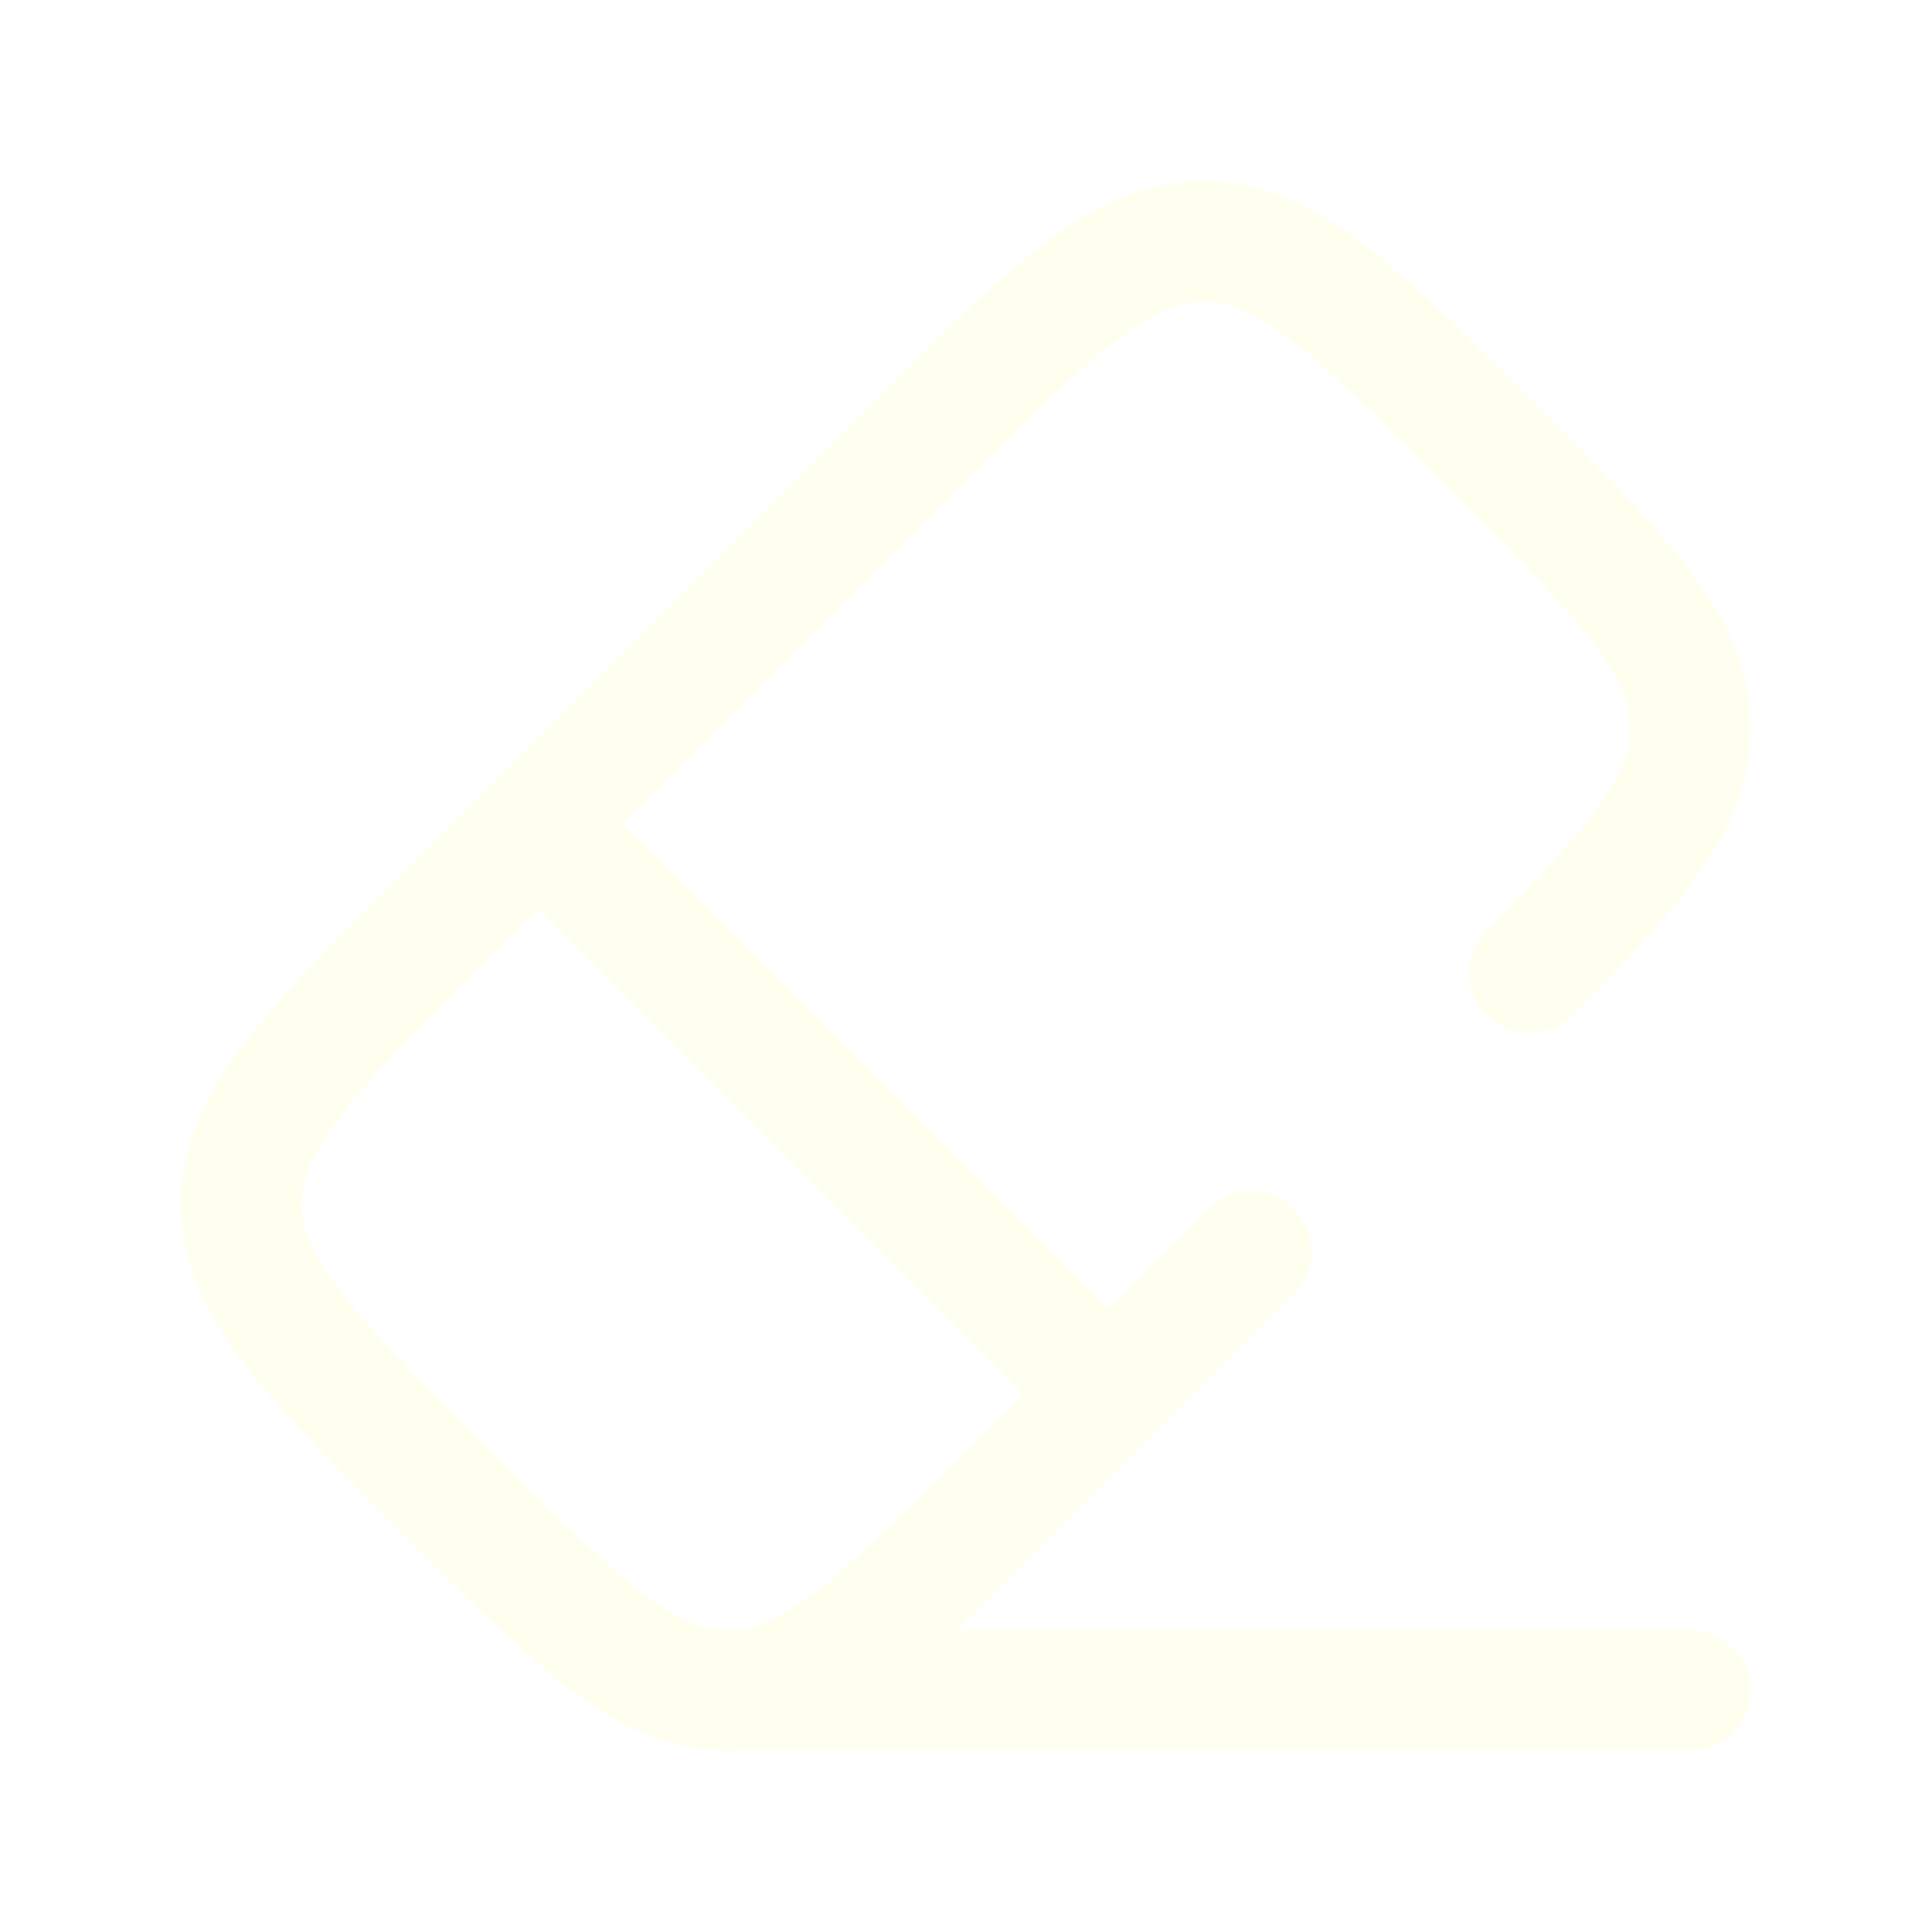
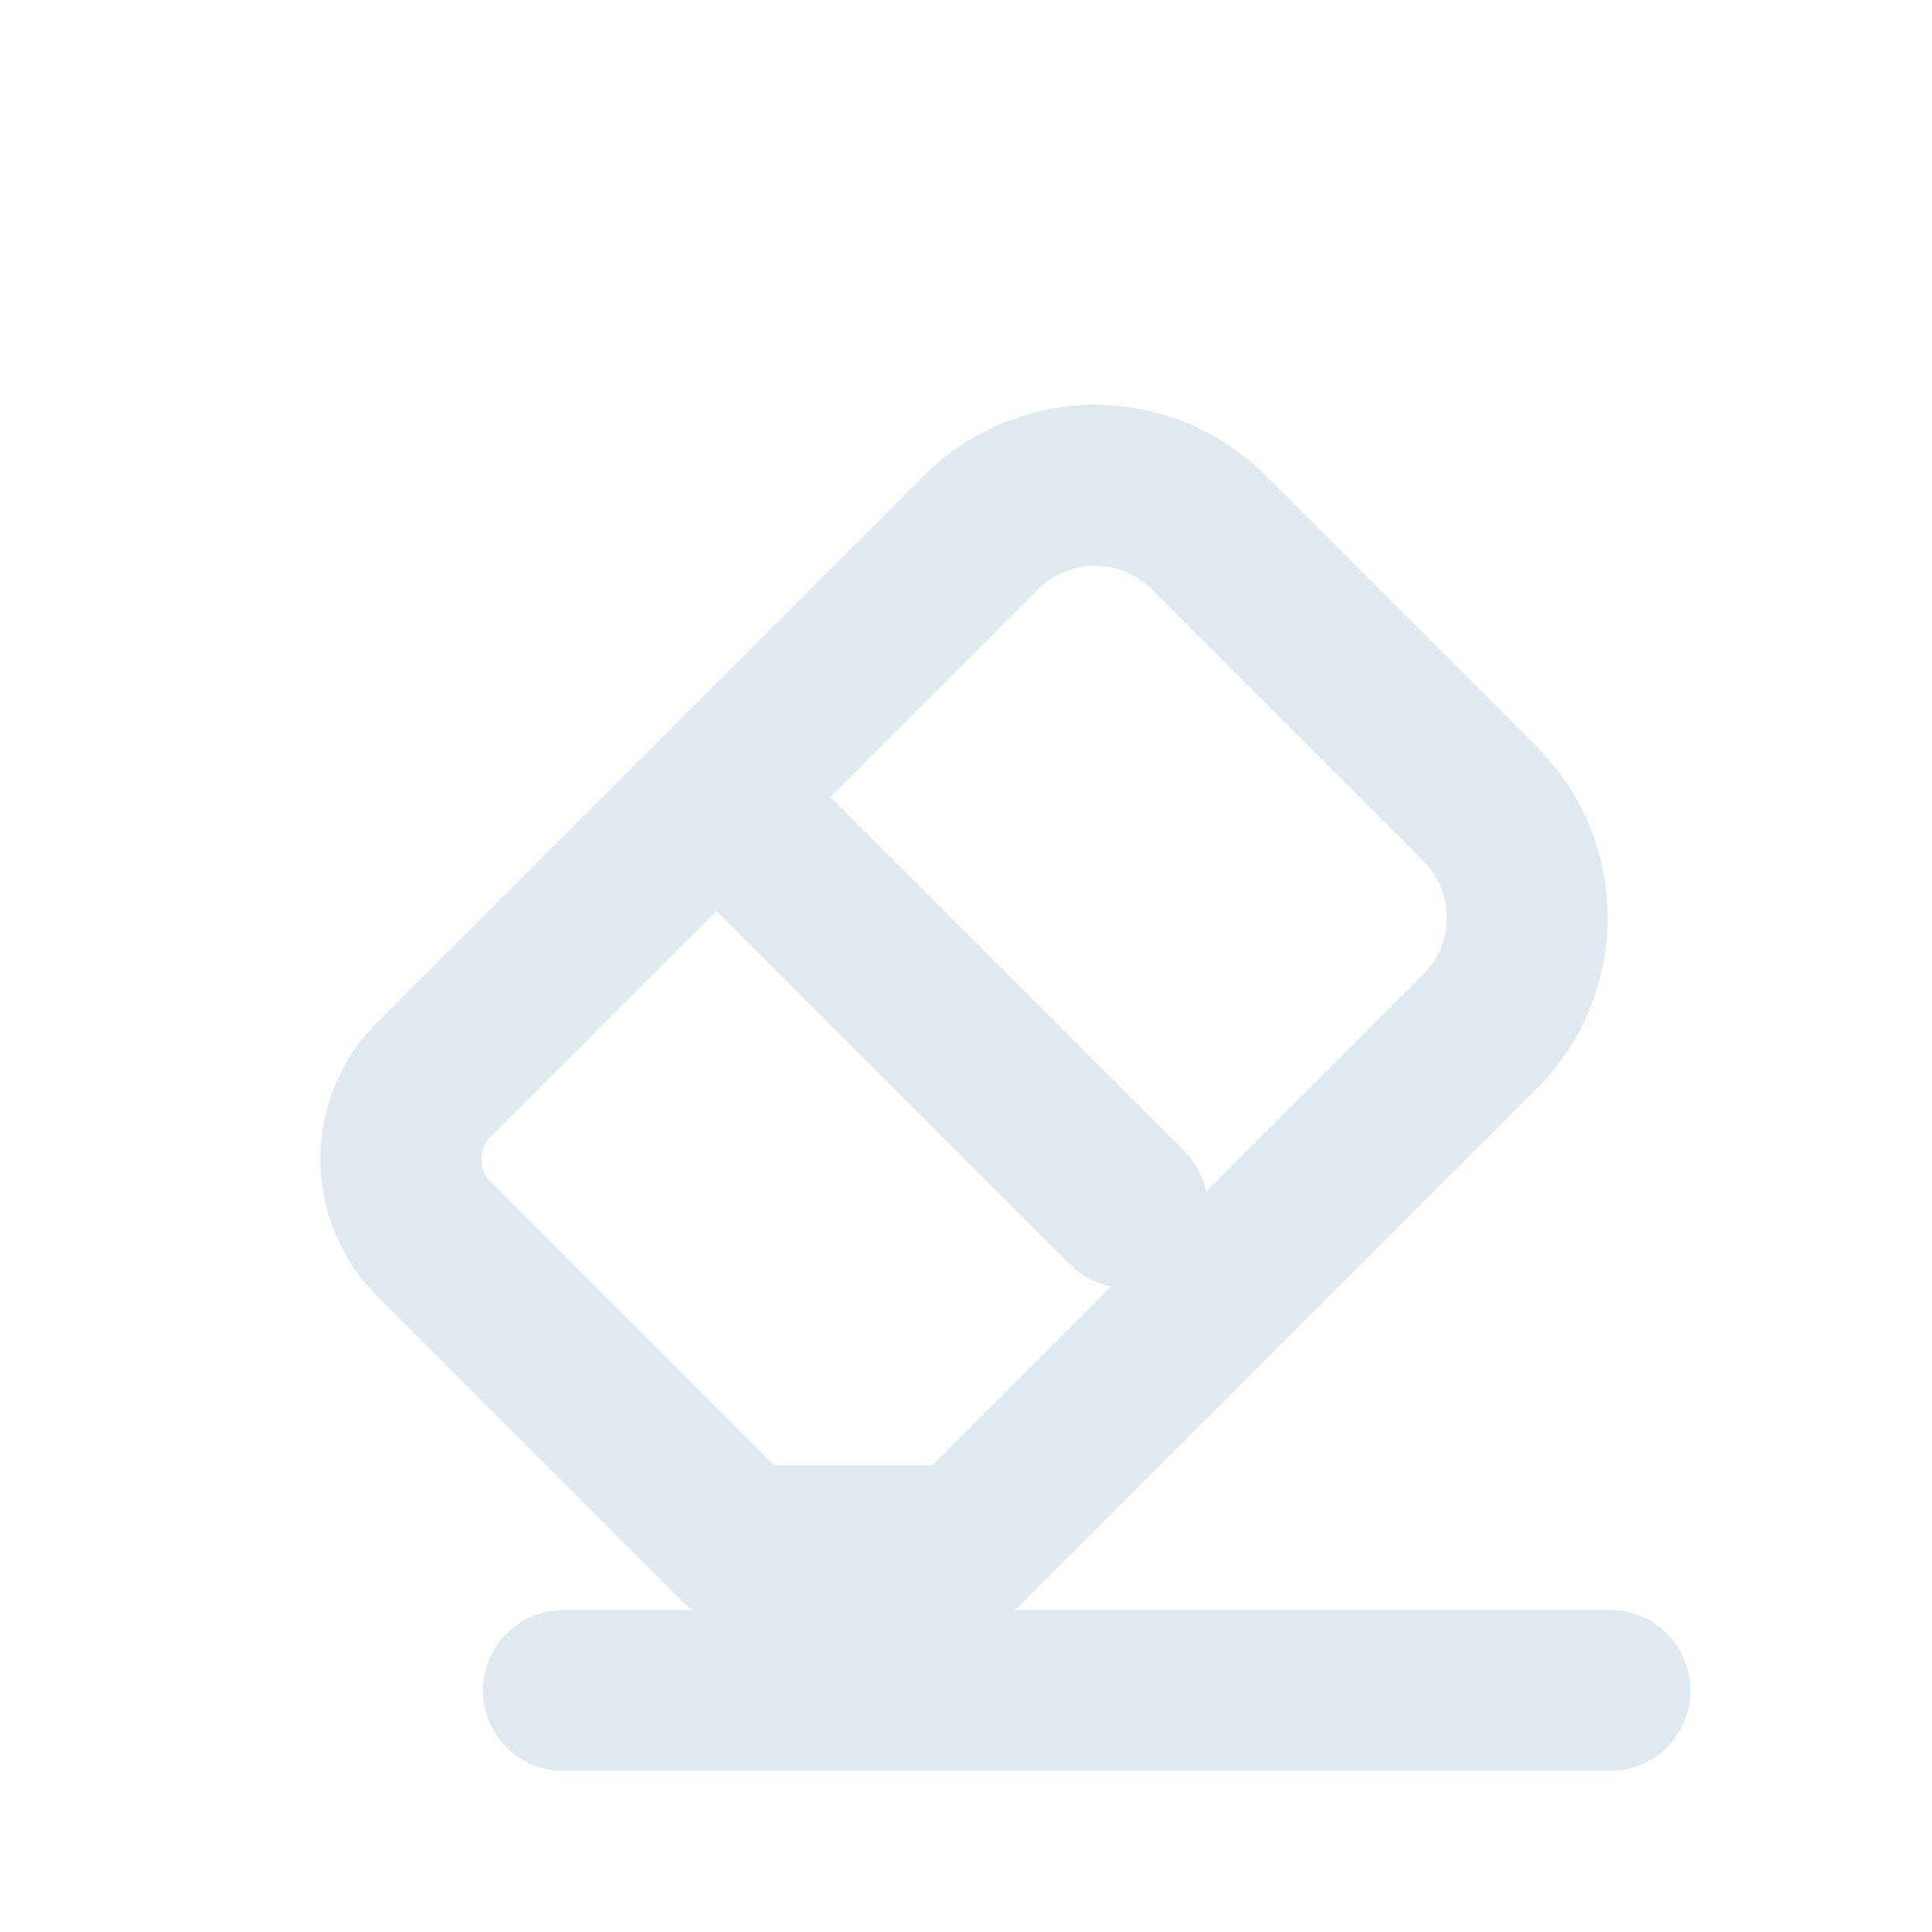
- <svg xmlns="http://www.w3.org/2000/svg" width="800px" height="800px" viewBox="0 0 24 24" fill="none">
-   <path d="M5.505 11.41L6.035 11.94L5.505 11.41ZM3 14.952H2.25H3ZM12.59 18.495L12.06 17.965L12.59 18.495ZM9.048 21V21.75V21ZM11.41 5.505L10.879 4.975L11.41 5.505ZM13.241 17.844C13.534 18.137 14.009 18.137 14.302 17.844C14.595 17.552 14.595 17.077 14.302 16.784L13.241 17.844ZM7.216 9.698C6.923 9.405 6.449 9.405 6.156 9.698C5.863 9.991 5.863 10.466 6.156 10.759L7.216 9.698ZM16.073 16.073C16.366 15.78 16.366 15.305 16.073 15.012C15.78 14.72 15.305 14.72 15.012 15.012L16.073 16.073ZM18.468 11.556C18.176 11.85 18.178 12.325 18.472 12.617C18.766 12.908 19.241 12.906 19.532 12.612L18.468 11.556ZM6.035 11.94L11.94 6.035L10.879 4.975L4.975 10.879L6.035 11.94ZM6.035 17.965C5.185 17.115 4.602 16.529 4.223 16.032C3.856 15.551 3.75 15.241 3.75 14.952H2.25C2.25 15.701 2.562 16.327 3.03 16.941C3.485 17.538 4.155 18.205 4.975 19.025L6.035 17.965ZM4.975 10.879C4.155 11.699 3.485 12.367 3.03 12.963C2.562 13.577 2.25 14.204 2.25 14.952H3.75C3.75 14.663 3.856 14.354 4.223 13.873C4.602 13.375 5.185 12.79 6.035 11.94L4.975 10.879ZM12.06 17.965C11.21 18.815 10.625 19.398 10.127 19.777C9.647 20.144 9.337 20.25 9.048 20.25V21.75C9.796 21.75 10.423 21.438 11.037 20.97C11.633 20.515 12.301 19.845 13.121 19.025L12.06 17.965ZM4.975 19.025C5.795 19.845 6.462 20.515 7.059 20.97C7.673 21.438 8.299 21.75 9.048 21.75V20.25C8.759 20.25 8.449 20.144 7.968 19.777C7.471 19.398 6.885 18.815 6.035 17.965L4.975 19.025ZM17.965 6.035C18.815 6.885 19.398 7.471 19.777 7.968C20.144 8.449 20.25 8.759 20.25 9.048H21.75C21.75 8.299 21.438 7.673 20.97 7.059C20.515 6.462 19.845 5.795 19.025 4.975L17.965 6.035ZM19.025 4.975C18.205 4.155 17.538 3.485 16.941 3.03C16.327 2.562 15.701 2.25 14.952 2.25V3.75C15.241 3.75 15.551 3.856 16.032 4.223C16.529 4.602 17.115 5.185 17.965 6.035L19.025 4.975ZM11.94 6.035C12.79 5.185 13.375 4.602 13.873 4.223C14.354 3.856 14.663 3.75 14.952 3.75V2.25C14.204 2.25 13.577 2.562 12.963 3.03C12.367 3.485 11.699 4.155 10.879 4.975L11.94 6.035ZM14.302 16.784L7.216 9.698L6.156 10.759L13.241 17.844L14.302 16.784ZM15.012 15.012L12.06 17.965L13.121 19.025L16.073 16.073L15.012 15.012ZM19.532 12.612C20.193 11.946 20.738 11.376 21.114 10.84C21.502 10.287 21.75 9.715 21.75 9.048H20.25C20.25 9.308 20.164 9.582 19.886 9.979C19.595 10.394 19.14 10.878 18.468 11.556L19.532 12.612Z" fill="ivory" />
-   <path d="M9 21H21" stroke="ivory" stroke-width="1.5" stroke-linecap="round" />
+ <svg xmlns="http://www.w3.org/2000/svg" viewBox="0 0 24 24" width="24" height="24" fill="none" stroke="#e2e8f0" stroke-width="2" stroke-linecap="round" stroke-linejoin="round">
+   <path d="M7 21h13" />
+   <path d="M5.4 13.4l6.8-6.8a2 2 0 0 1 2.8 0l3.4 3.4a2 2 0 0 1 0 2.8L12 19.2H9.2l-3.8-3.8a1.4 1.4 0 0 1 0-2z" />
+   <path d="M9 10l5 5" />
</svg>
